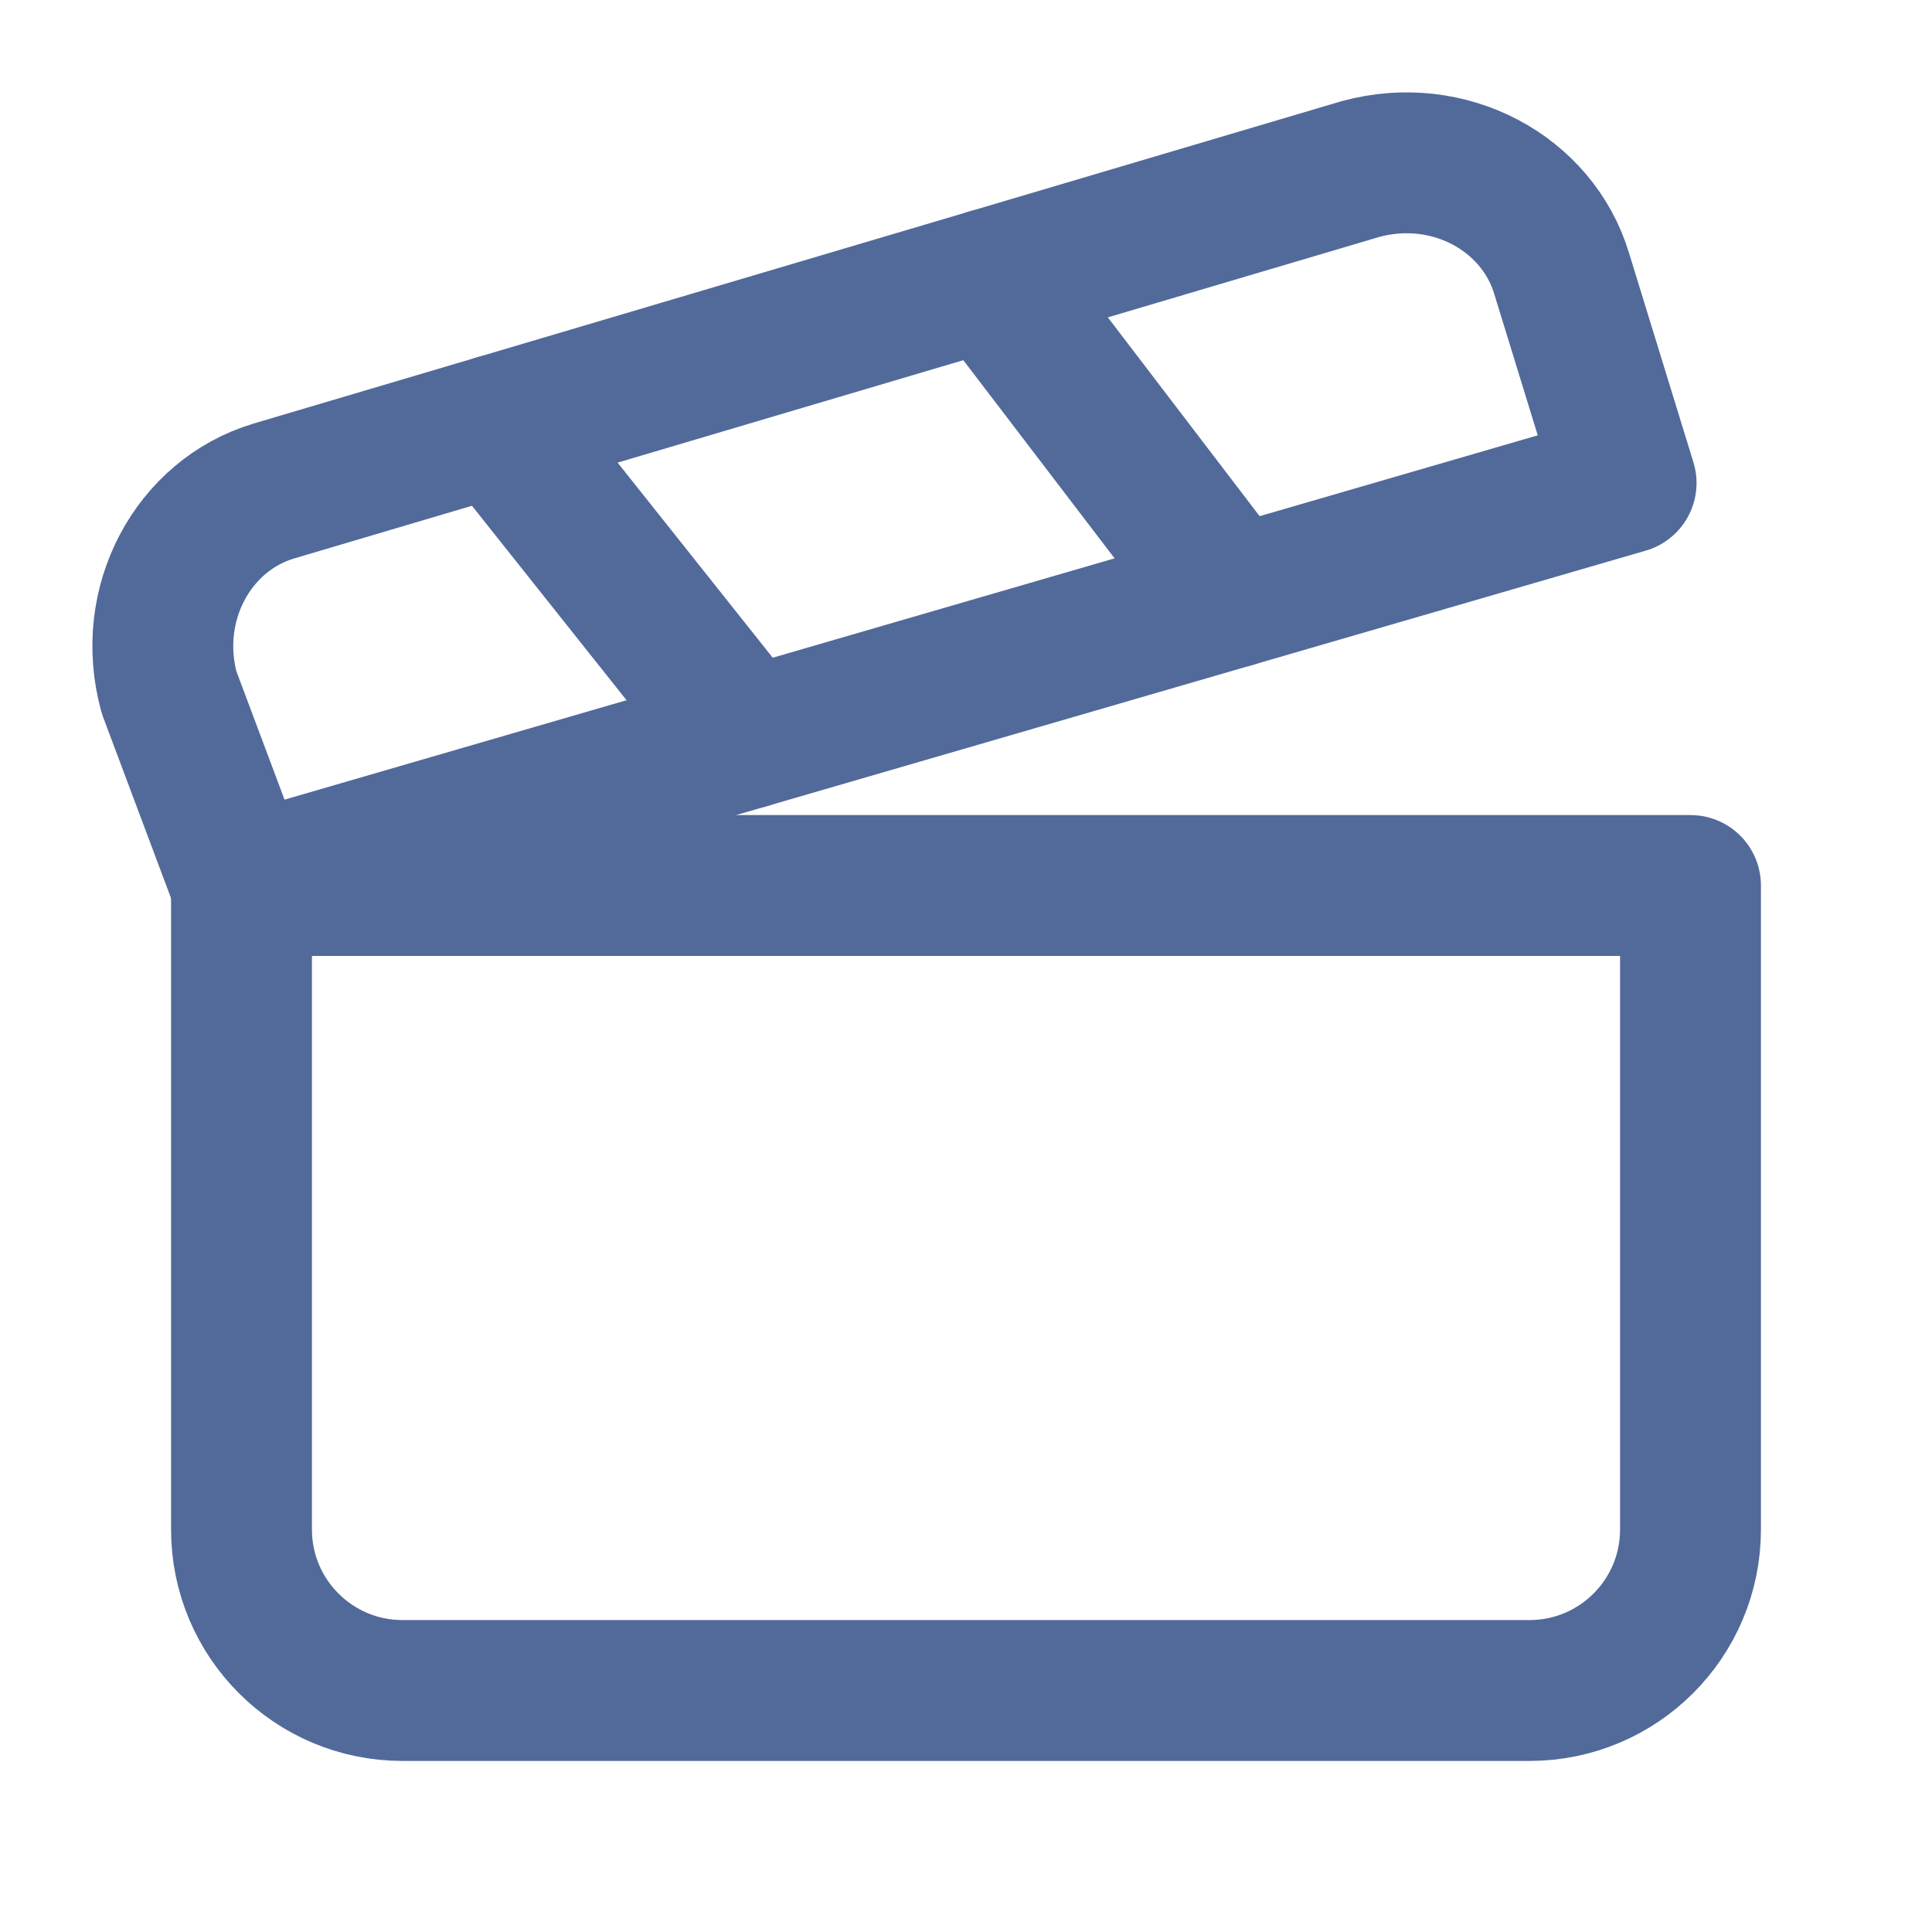
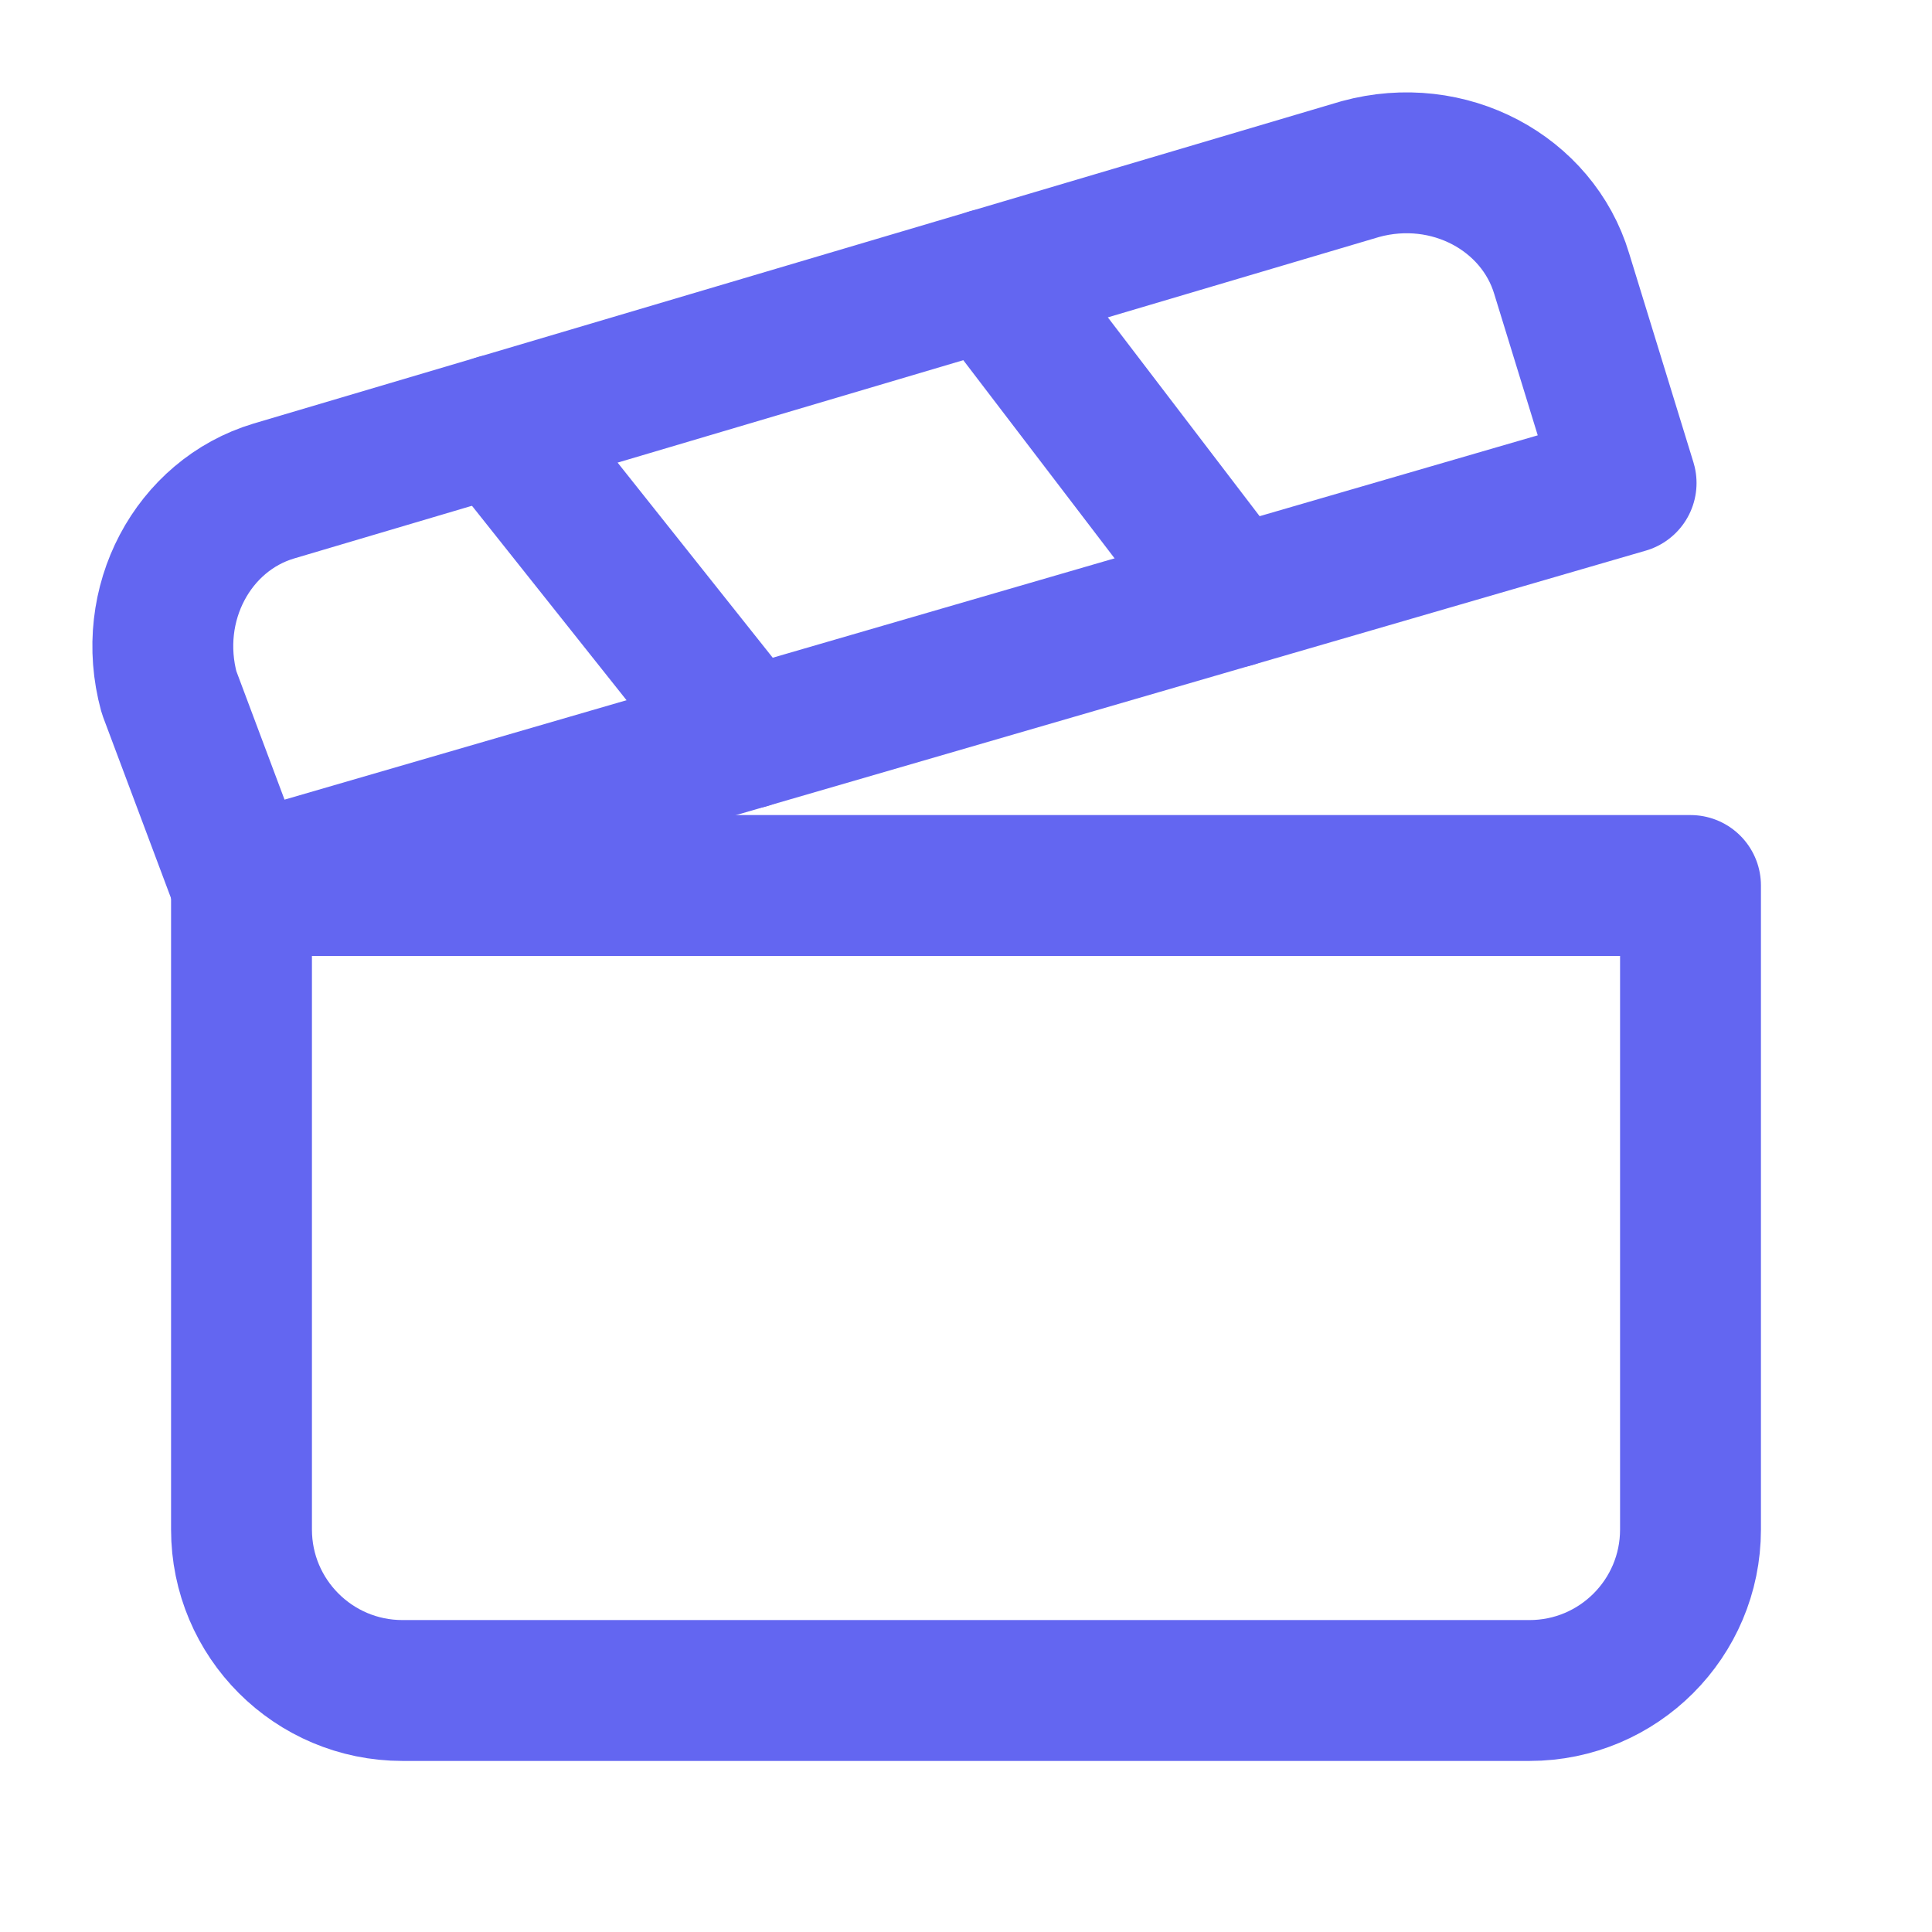
- <svg xmlns="http://www.w3.org/2000/svg" width="24" height="24" viewBox="0 0 24 24" fill="none" stroke="#526a9a" stroke-width="1.75" stroke-linecap="round" stroke-linejoin="round">
+ <svg xmlns="http://www.w3.org/2000/svg" width="24" height="24" viewBox="0 0 24 24" fill="none" stroke="#6366f1" stroke-width="1.75" stroke-linecap="round" stroke-linejoin="round">
  <path d="m12.296 3.464 3.02 3.956" />
  <path d="M20.2 6 3 11l-.9-2.4c-.3-1.1.3-2.2 1.3-2.5l13.5-4c1.1-.3 2.2.3 2.5 1.3z" />
  <path d="M3 11h18v8a2 2 0 0 1-2 2H5a2 2 0 0 1-2-2z" />
  <path d="m6.18 5.276 3.1 3.899" />
</svg>
